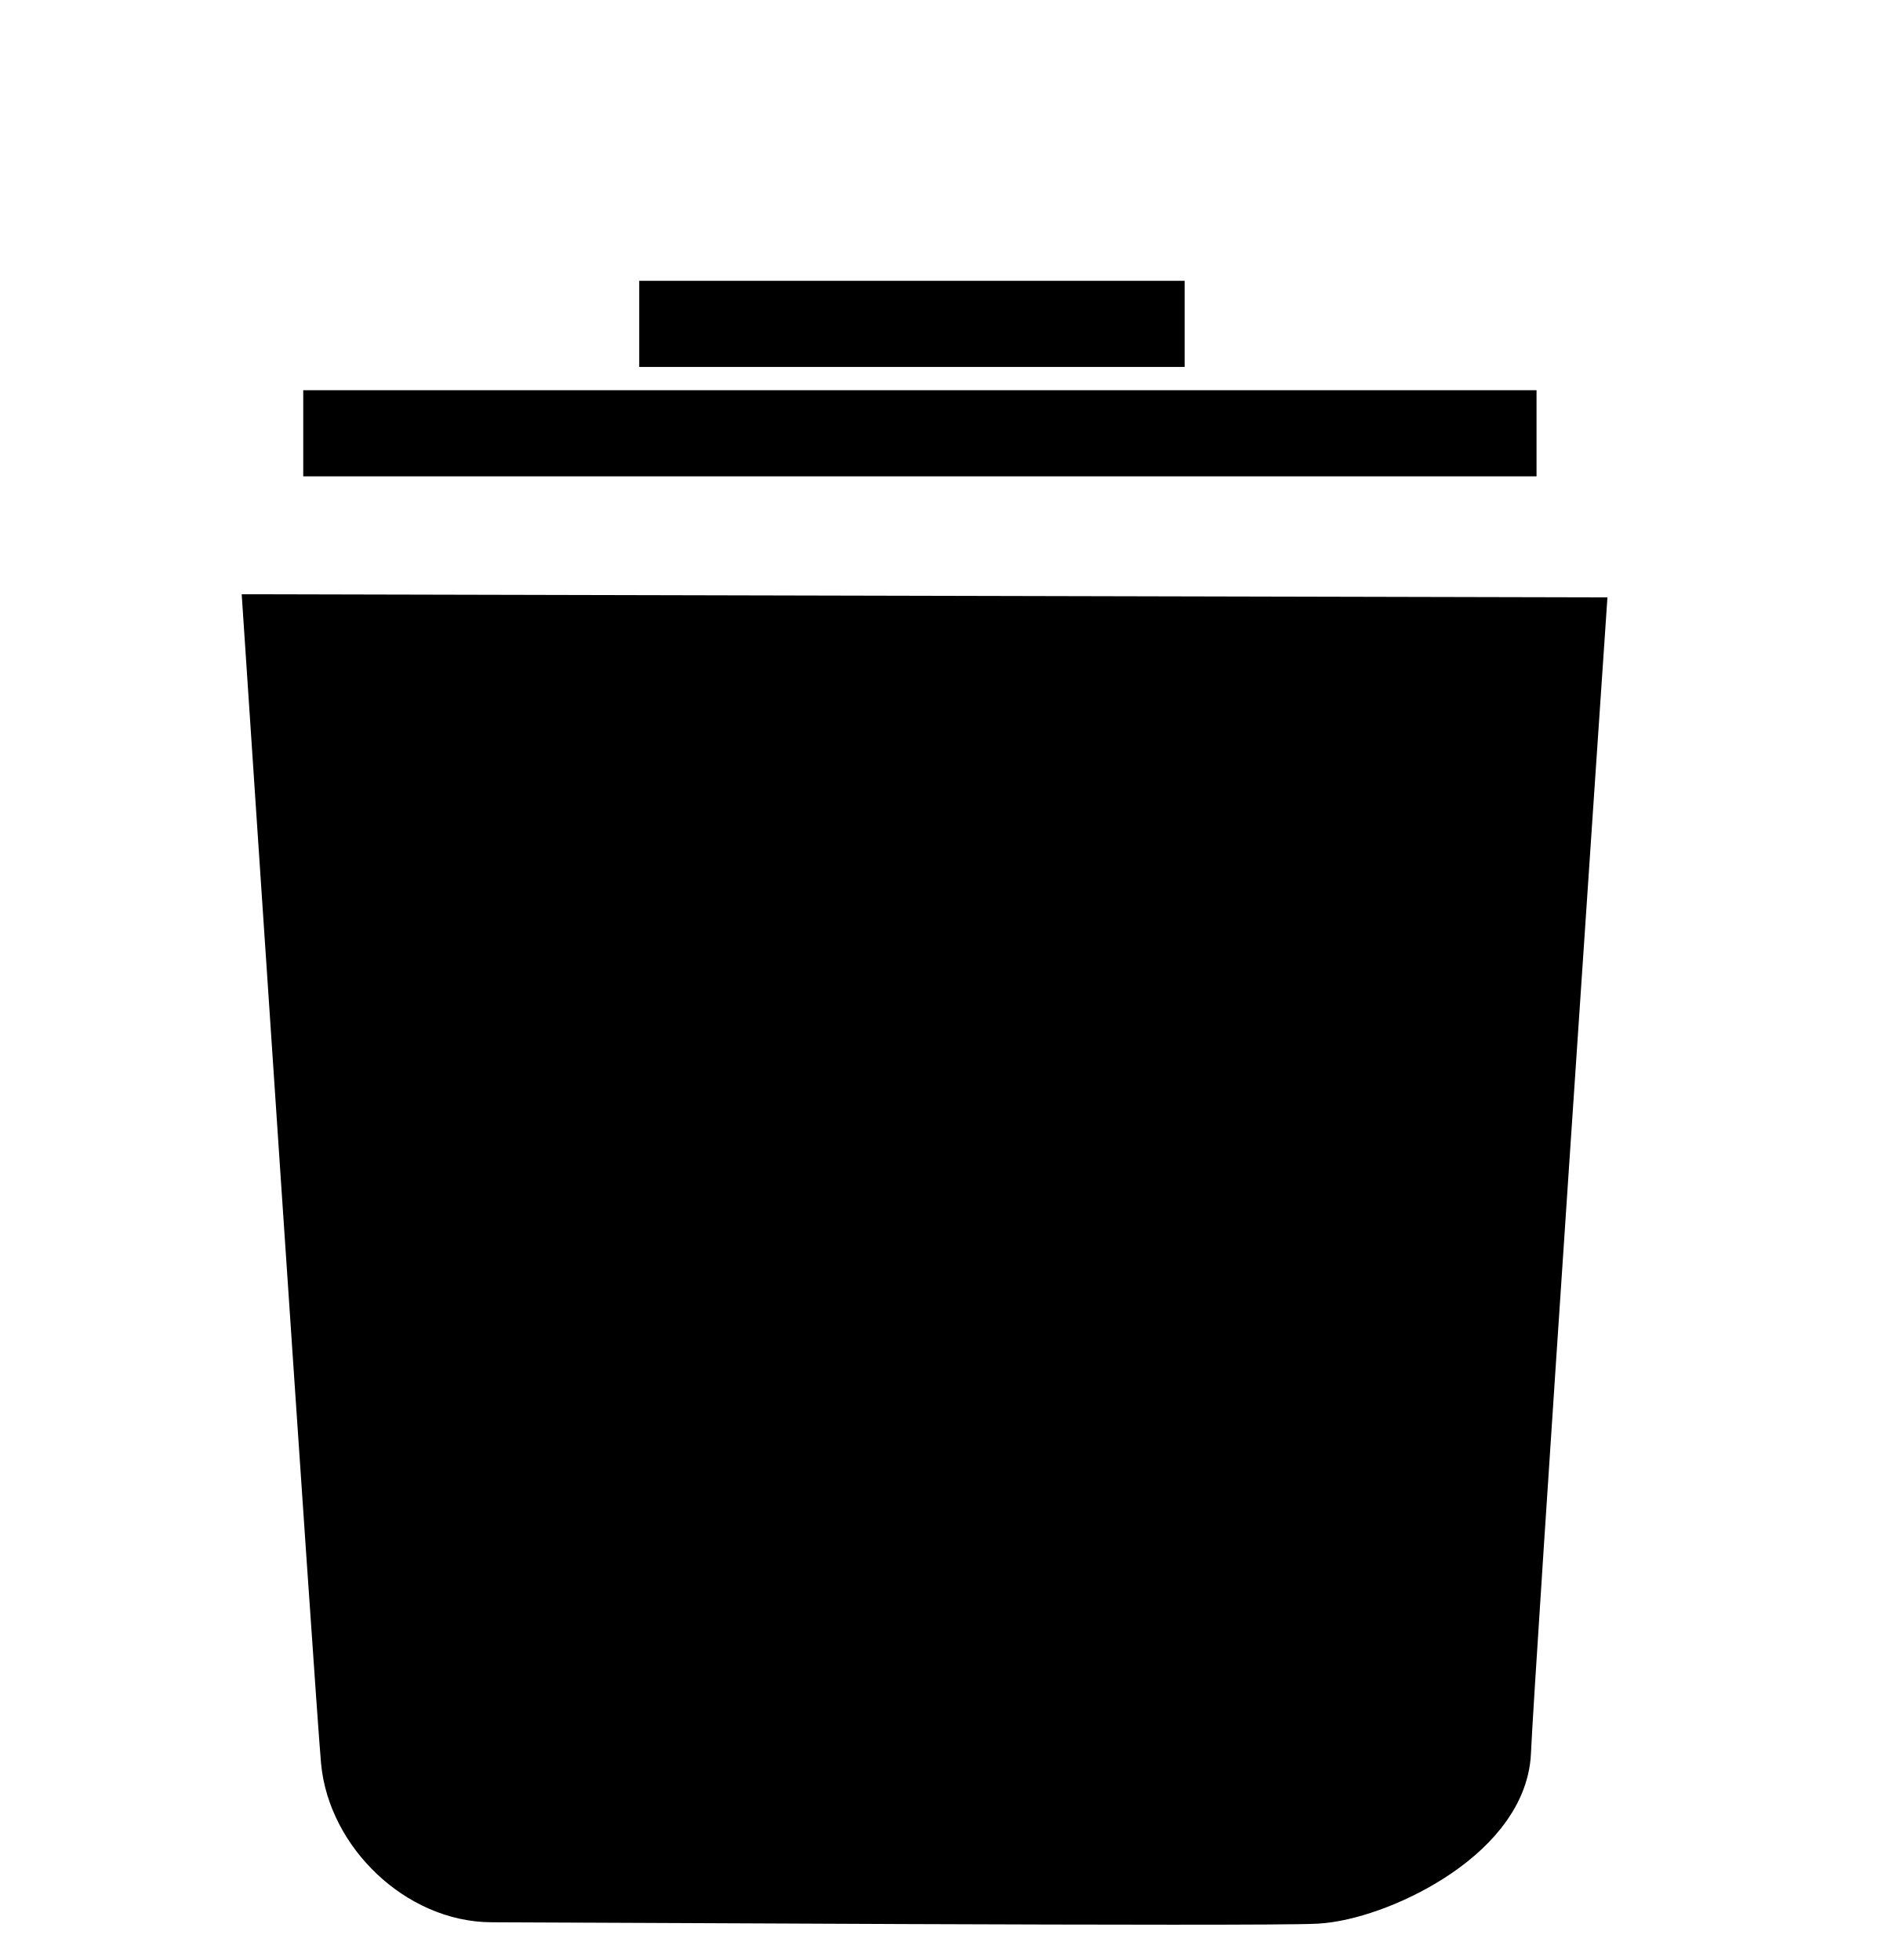
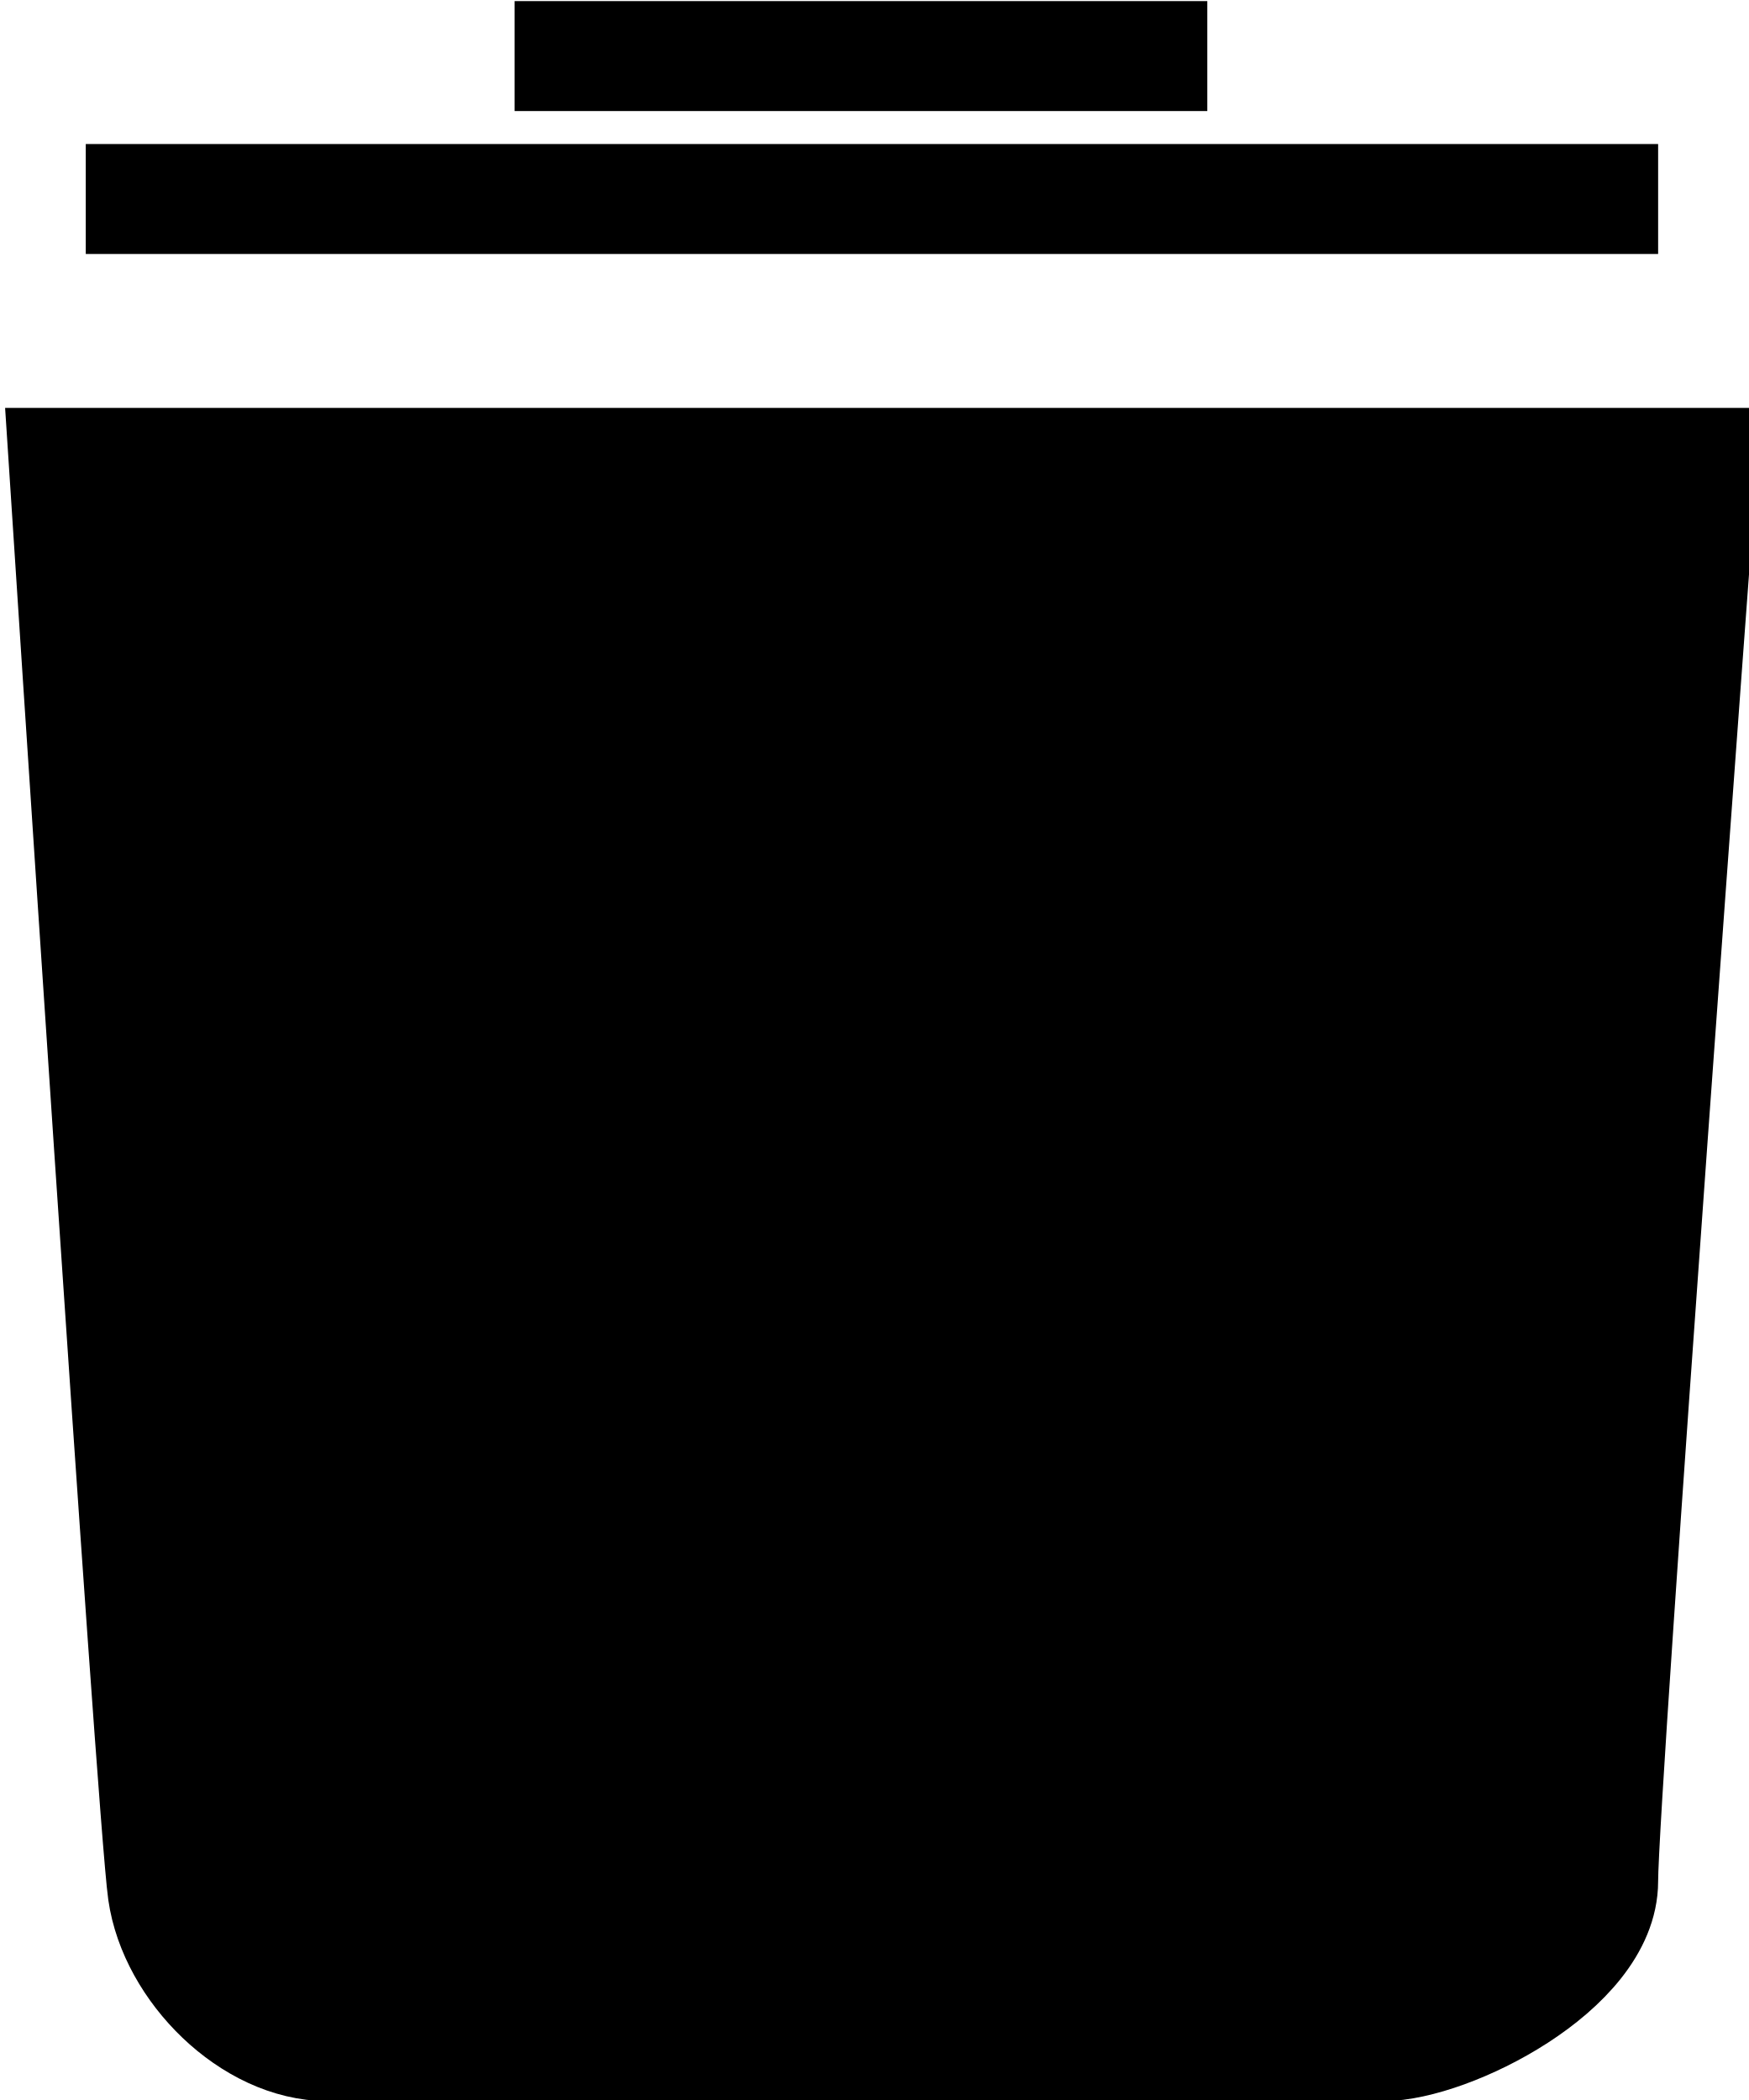
- <svg xmlns="http://www.w3.org/2000/svg" version="1.1" viewBox="0 0 21.96 22.754" fill="currentColor" stroke="currentColor">
+ <svg xmlns="http://www.w3.org/2000/svg" version="1.1" id="Layer_1" x="0px" y="0px" viewBox="0 0 15.9 19.1" style="enable-background:new 0 0 15.9 19.1;" xml:space="preserve" stroke="currentColor" fill="currentColor">
  <g transform="translate(-116.02 -117.89)">
-     <path d="m119.36 125.29s0.819 12.311 0.885 13.029c0.067 0.718 0.752 1.387 1.487 1.387 0.735 0 8.92 0.05 9.555 0.017 0.635-0.033 1.971-0.668 2.005-1.503 0.033-0.835 0.852-12.896 0.852-12.896z" strokeOpacity="0" />
-     <path d="m119.54 122.92h14.316" fill="none" strokeLinecap="round" strokeWidth="2.465" />
-     <path d="m123.44 121.65h6.331" fill="none" strokeLinecap="round" strokeWidth="2.265" />
+     <path class="st0" d="M116.6,122.1c0,0,0.8,12.3,0.9,13c0.1,0.7,0.8,1.4,1.5,1.4c0.7,0,8.9,0.1,9.6,0c0.6,0,2-0.7,2-1.5   s0.9-12.9,0.9-12.9L116.6,122.1z" />
+     <path class="st1" d="M116.8,119.7h14.3" />
+     <path class="st1" d="M120.7,118.4h6.3" />
  </g>
</svg>
